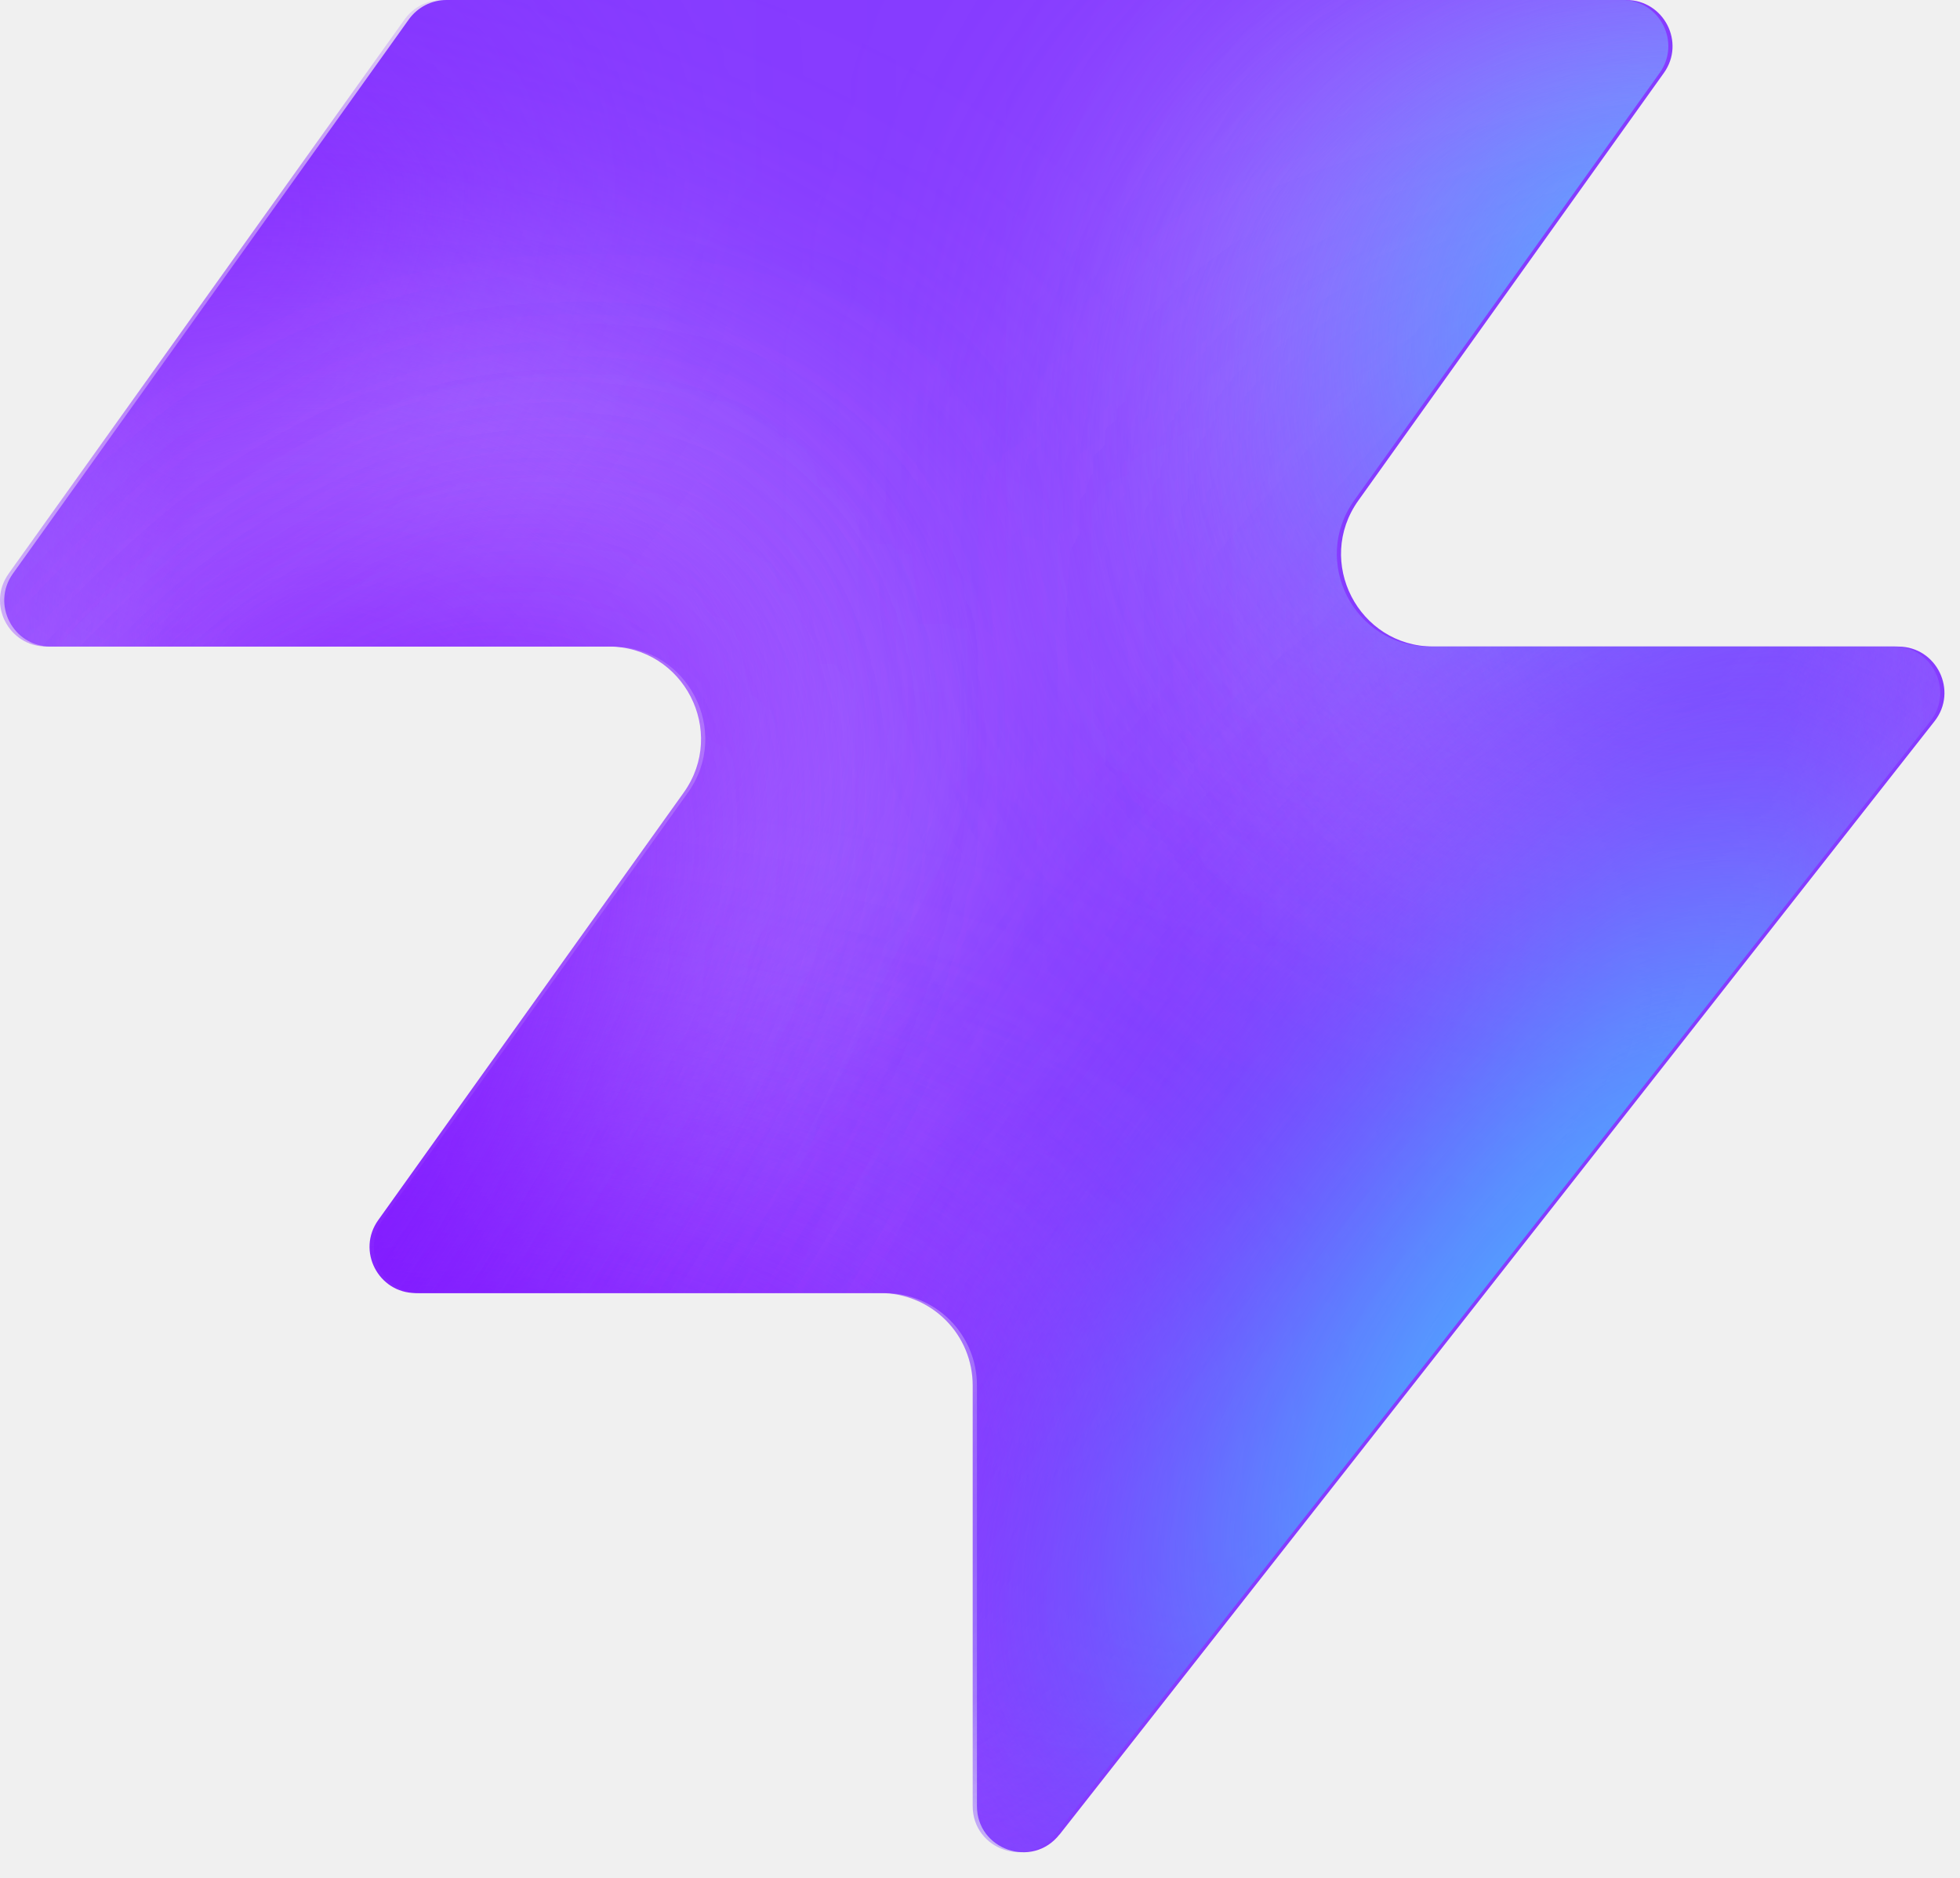
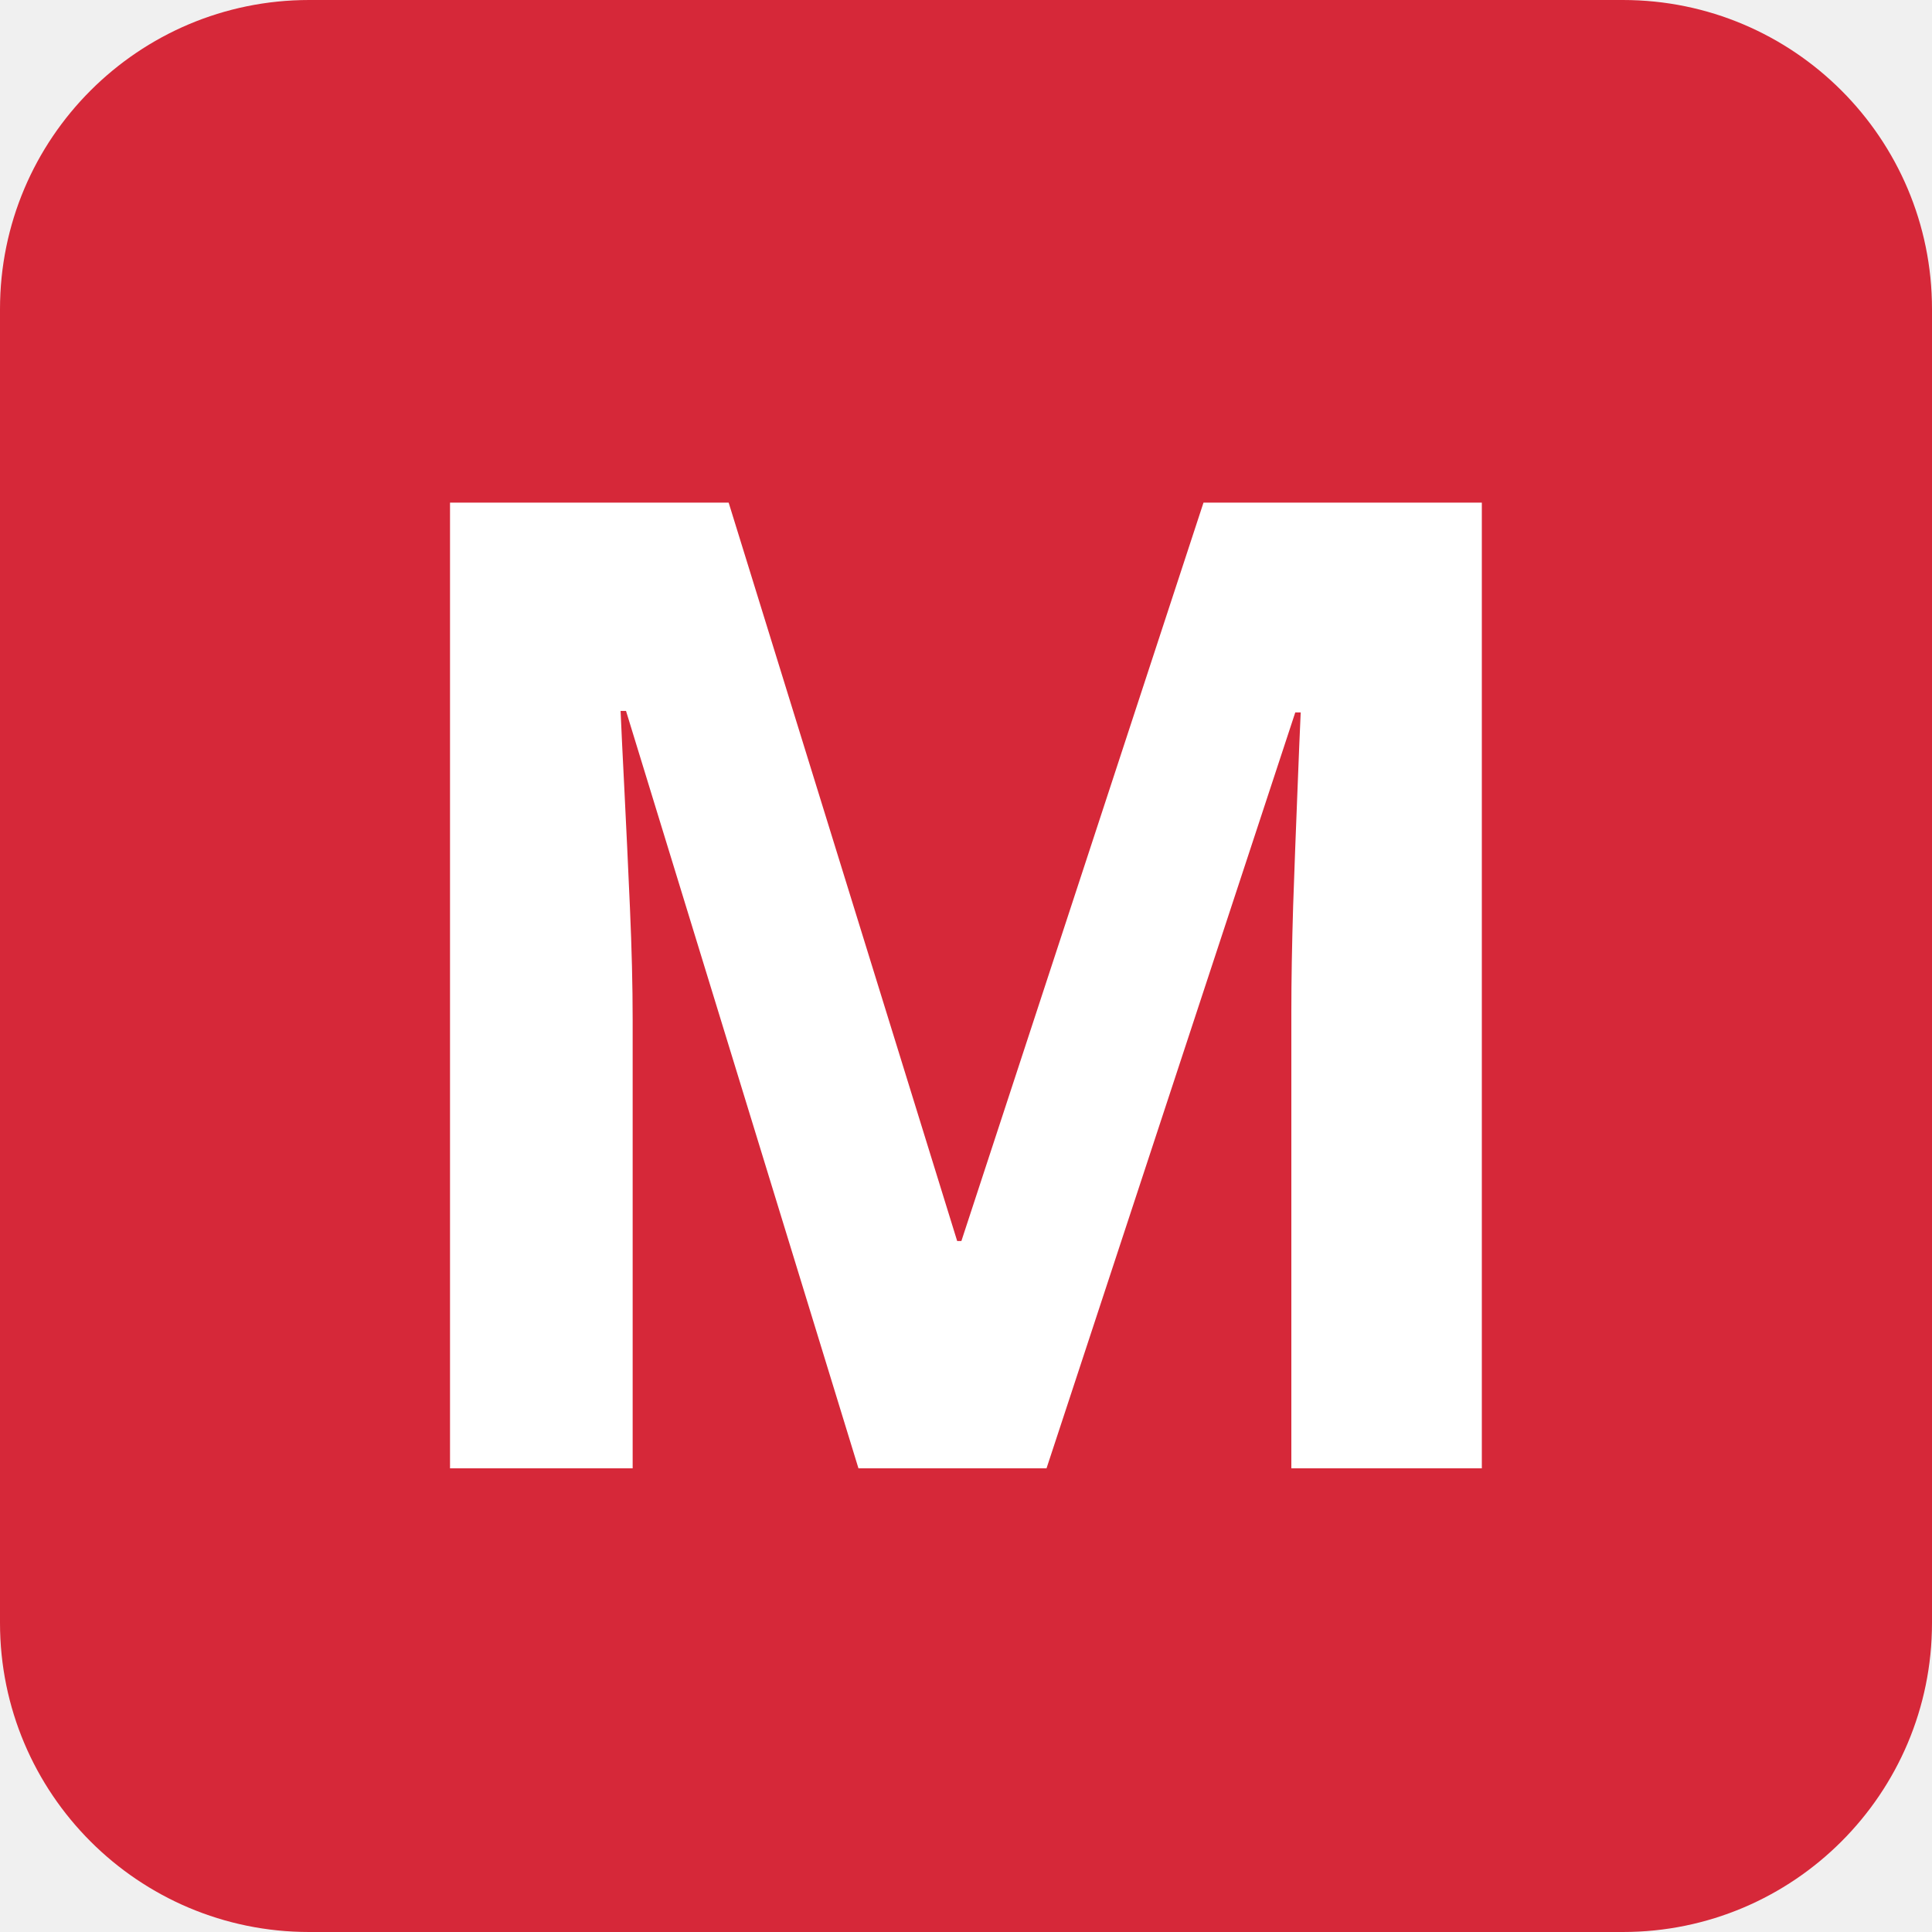
- <svg xmlns="http://www.w3.org/2000/svg" width="48" height="46" fill="none" viewBox="0 0 48 46">
-   <path fill="#863bff" d="M25.946 44.938c-.664.845-2.021.375-2.021-.698V33.937a2.26 2.26 0 0 0-2.262-2.262H10.287c-.92 0-1.456-1.04-.92-1.788l7.48-10.471c1.07-1.497 0-3.578-1.842-3.578H1.237c-.92 0-1.456-1.04-.92-1.788L10.013.474c.214-.297.556-.474.92-.474h28.894c.92 0 1.456 1.04.92 1.788l-7.48 10.471c-1.07 1.498 0 3.579 1.842 3.579h11.377c.943 0 1.473 1.088.89 1.83L25.947 44.94z" style="fill:#863bff;fill:color(display-p3 .525 .23 1);fill-opacity:1" />
-   <mask id="a" width="48" height="46" x="0" y="0" maskUnits="userSpaceOnUse" style="mask-type:alpha">
-     <path fill="#000" d="M25.842 44.938c-.664.844-2.021.375-2.021-.698V33.937a2.26 2.26 0 0 0-2.262-2.262H10.183c-.92 0-1.456-1.04-.92-1.788l7.48-10.471c1.07-1.498 0-3.579-1.842-3.579H1.133c-.92 0-1.456-1.04-.92-1.787L9.91.473c.214-.297.556-.474.92-.474h28.894c.92 0 1.456 1.04.92 1.788l-7.48 10.471c-1.07 1.498 0 3.578 1.842 3.578h11.377c.943 0 1.473 1.088.89 1.832L25.843 44.94z" style="fill:#000;fill-opacity:1" />
-   </mask>
-   <g mask="url(#a)">
-     <g filter="url(#b)">
-       <ellipse cx="5.508" cy="14.704" fill="#ede6ff" rx="5.508" ry="14.704" style="fill:#ede6ff;fill:color(display-p3 .927 .903 1);fill-opacity:1" transform="matrix(.00324 1 1 -.00324 -4.47 31.516)" />
-     </g>
-     <g filter="url(#c)">
-       <ellipse cx="10.399" cy="29.851" fill="#ede6ff" rx="10.399" ry="29.851" style="fill:#ede6ff;fill:color(display-p3 .927 .903 1);fill-opacity:1" transform="matrix(.00324 1 1 -.00324 -39.328 7.883)" />
-     </g>
-     <g filter="url(#d)">
-       <ellipse cx="5.508" cy="30.487" fill="#7e14ff" rx="5.508" ry="30.487" style="fill:#7e14ff;fill:color(display-p3 .492 .077 1);fill-opacity:1" transform="rotate(89.814 -25.913 -14.639)scale(1 -1)" />
-     </g>
-     <g filter="url(#e)">
-       <ellipse cx="5.508" cy="30.599" fill="#7e14ff" rx="5.508" ry="30.599" style="fill:#7e14ff;fill:color(display-p3 .492 .077 1);fill-opacity:1" transform="rotate(89.814 -32.644 -3.334)scale(1 -1)" />
-     </g>
-     <g filter="url(#f)">
-       <ellipse cx="5.508" cy="30.599" fill="#7e14ff" rx="5.508" ry="30.599" style="fill:#7e14ff;fill:color(display-p3 .492 .077 1);fill-opacity:1" transform="matrix(.00324 1 1 -.00324 -34.34 30.47)" />
-     </g>
-     <g filter="url(#g)">
-       <ellipse cx="14.072" cy="22.078" fill="#ede6ff" rx="14.072" ry="22.078" style="fill:#ede6ff;fill:color(display-p3 .927 .903 1);fill-opacity:1" transform="rotate(93.35 24.506 48.493)scale(-1 1)" />
-     </g>
-     <g filter="url(#h)">
-       <ellipse cx="3.47" cy="21.501" fill="#7e14ff" rx="3.47" ry="21.501" style="fill:#7e14ff;fill:color(display-p3 .492 .077 1);fill-opacity:1" transform="rotate(89.009 28.708 47.59)scale(-1 1)" />
-     </g>
-     <g filter="url(#i)">
-       <ellipse cx="3.47" cy="21.501" fill="#7e14ff" rx="3.47" ry="21.501" style="fill:#7e14ff;fill:color(display-p3 .492 .077 1);fill-opacity:1" transform="rotate(89.009 28.708 47.59)scale(-1 1)" />
-     </g>
-     <g filter="url(#j)">
-       <ellipse cx=".387" cy="8.972" fill="#7e14ff" rx="4.407" ry="29.108" style="fill:#7e14ff;fill:color(display-p3 .492 .077 1);fill-opacity:1" transform="rotate(39.51 .387 8.972)" />
-     </g>
-     <g filter="url(#k)">
-       <ellipse cx="47.523" cy="-6.092" fill="#7e14ff" rx="4.407" ry="29.108" style="fill:#7e14ff;fill:color(display-p3 .492 .077 1);fill-opacity:1" transform="rotate(37.892 47.523 -6.092)" />
-     </g>
-     <g filter="url(#l)">
-       <ellipse cx="41.412" cy="6.333" fill="#47bfff" rx="5.971" ry="9.665" style="fill:#47bfff;fill:color(display-p3 .28 .748 1);fill-opacity:1" transform="rotate(37.892 41.412 6.333)" />
-     </g>
-     <g filter="url(#m)">
-       <ellipse cx="-1.879" cy="38.332" fill="#7e14ff" rx="4.407" ry="29.108" style="fill:#7e14ff;fill:color(display-p3 .492 .077 1);fill-opacity:1" transform="rotate(37.892 -1.88 38.332)" />
-     </g>
-     <g filter="url(#n)">
-       <ellipse cx="-1.879" cy="38.332" fill="#7e14ff" rx="4.407" ry="29.108" style="fill:#7e14ff;fill:color(display-p3 .492 .077 1);fill-opacity:1" transform="rotate(37.892 -1.88 38.332)" />
-     </g>
-     <g filter="url(#o)">
-       <ellipse cx="35.651" cy="29.907" fill="#7e14ff" rx="4.407" ry="29.108" style="fill:#7e14ff;fill:color(display-p3 .492 .077 1);fill-opacity:1" transform="rotate(37.892 35.651 29.907)" />
-     </g>
-     <g filter="url(#p)">
-       <ellipse cx="38.418" cy="32.4" fill="#47bfff" rx="5.971" ry="15.297" style="fill:#47bfff;fill:color(display-p3 .28 .748 1);fill-opacity:1" transform="rotate(37.892 38.418 32.4)" />
-     </g>
-   </g>
-   <defs>
-     <filter id="b" width="60.045" height="41.654" x="-19.77" y="16.149" color-interpolation-filters="sRGB" filterUnits="userSpaceOnUse">
-       <feFlood flood-opacity="0" result="BackgroundImageFix" />
-       <feBlend in="SourceGraphic" in2="BackgroundImageFix" result="shape" />
-       <feGaussianBlur result="effect1_foregroundBlur_2002_17158" stdDeviation="7.659" />
-     </filter>
-     <filter id="c" width="90.34" height="51.437" x="-54.613" y="-7.533" color-interpolation-filters="sRGB" filterUnits="userSpaceOnUse">
-       <feFlood flood-opacity="0" result="BackgroundImageFix" />
-       <feBlend in="SourceGraphic" in2="BackgroundImageFix" result="shape" />
-       <feGaussianBlur result="effect1_foregroundBlur_2002_17158" stdDeviation="7.659" />
-     </filter>
-     <filter id="d" width="79.355" height="29.4" x="-49.64" y="2.03" color-interpolation-filters="sRGB" filterUnits="userSpaceOnUse">
-       <feFlood flood-opacity="0" result="BackgroundImageFix" />
-       <feBlend in="SourceGraphic" in2="BackgroundImageFix" result="shape" />
-       <feGaussianBlur result="effect1_foregroundBlur_2002_17158" stdDeviation="4.596" />
-     </filter>
-     <filter id="e" width="79.579" height="29.4" x="-45.045" y="20.029" color-interpolation-filters="sRGB" filterUnits="userSpaceOnUse">
-       <feFlood flood-opacity="0" result="BackgroundImageFix" />
-       <feBlend in="SourceGraphic" in2="BackgroundImageFix" result="shape" />
-       <feGaussianBlur result="effect1_foregroundBlur_2002_17158" stdDeviation="4.596" />
-     </filter>
-     <filter id="f" width="79.579" height="29.4" x="-43.513" y="21.178" color-interpolation-filters="sRGB" filterUnits="userSpaceOnUse">
-       <feFlood flood-opacity="0" result="BackgroundImageFix" />
-       <feBlend in="SourceGraphic" in2="BackgroundImageFix" result="shape" />
-       <feGaussianBlur result="effect1_foregroundBlur_2002_17158" stdDeviation="4.596" />
-     </filter>
-     <filter id="g" width="74.749" height="58.852" x="15.756" y="-17.901" color-interpolation-filters="sRGB" filterUnits="userSpaceOnUse">
-       <feFlood flood-opacity="0" result="BackgroundImageFix" />
-       <feBlend in="SourceGraphic" in2="BackgroundImageFix" result="shape" />
-       <feGaussianBlur result="effect1_foregroundBlur_2002_17158" stdDeviation="7.659" />
-     </filter>
-     <filter id="h" width="61.377" height="25.362" x="23.548" y="2.284" color-interpolation-filters="sRGB" filterUnits="userSpaceOnUse">
-       <feFlood flood-opacity="0" result="BackgroundImageFix" />
-       <feBlend in="SourceGraphic" in2="BackgroundImageFix" result="shape" />
-       <feGaussianBlur result="effect1_foregroundBlur_2002_17158" stdDeviation="4.596" />
-     </filter>
-     <filter id="i" width="61.377" height="25.362" x="23.548" y="2.284" color-interpolation-filters="sRGB" filterUnits="userSpaceOnUse">
-       <feFlood flood-opacity="0" result="BackgroundImageFix" />
-       <feBlend in="SourceGraphic" in2="BackgroundImageFix" result="shape" />
-       <feGaussianBlur result="effect1_foregroundBlur_2002_17158" stdDeviation="4.596" />
-     </filter>
-     <filter id="j" width="56.045" height="63.649" x="-27.636" y="-22.853" color-interpolation-filters="sRGB" filterUnits="userSpaceOnUse">
-       <feFlood flood-opacity="0" result="BackgroundImageFix" />
-       <feBlend in="SourceGraphic" in2="BackgroundImageFix" result="shape" />
-       <feGaussianBlur result="effect1_foregroundBlur_2002_17158" stdDeviation="4.596" />
-     </filter>
-     <filter id="k" width="54.814" height="64.646" x="20.116" y="-38.415" color-interpolation-filters="sRGB" filterUnits="userSpaceOnUse">
-       <feFlood flood-opacity="0" result="BackgroundImageFix" />
-       <feBlend in="SourceGraphic" in2="BackgroundImageFix" result="shape" />
-       <feGaussianBlur result="effect1_foregroundBlur_2002_17158" stdDeviation="4.596" />
-     </filter>
-     <filter id="l" width="33.541" height="35.313" x="24.641" y="-11.323" color-interpolation-filters="sRGB" filterUnits="userSpaceOnUse">
-       <feFlood flood-opacity="0" result="BackgroundImageFix" />
-       <feBlend in="SourceGraphic" in2="BackgroundImageFix" result="shape" />
-       <feGaussianBlur result="effect1_foregroundBlur_2002_17158" stdDeviation="4.596" />
-     </filter>
-     <filter id="m" width="54.814" height="64.646" x="-29.286" y="6.009" color-interpolation-filters="sRGB" filterUnits="userSpaceOnUse">
-       <feFlood flood-opacity="0" result="BackgroundImageFix" />
-       <feBlend in="SourceGraphic" in2="BackgroundImageFix" result="shape" />
-       <feGaussianBlur result="effect1_foregroundBlur_2002_17158" stdDeviation="4.596" />
-     </filter>
-     <filter id="n" width="54.814" height="64.646" x="-29.286" y="6.009" color-interpolation-filters="sRGB" filterUnits="userSpaceOnUse">
-       <feFlood flood-opacity="0" result="BackgroundImageFix" />
-       <feBlend in="SourceGraphic" in2="BackgroundImageFix" result="shape" />
-       <feGaussianBlur result="effect1_foregroundBlur_2002_17158" stdDeviation="4.596" />
-     </filter>
-     <filter id="o" width="54.814" height="64.646" x="8.244" y="-2.416" color-interpolation-filters="sRGB" filterUnits="userSpaceOnUse">
-       <feFlood flood-opacity="0" result="BackgroundImageFix" />
-       <feBlend in="SourceGraphic" in2="BackgroundImageFix" result="shape" />
-       <feGaussianBlur result="effect1_foregroundBlur_2002_17158" stdDeviation="4.596" />
-     </filter>
-     <filter id="p" width="39.409" height="43.623" x="18.713" y="10.588" color-interpolation-filters="sRGB" filterUnits="userSpaceOnUse">
-       <feFlood flood-opacity="0" result="BackgroundImageFix" />
-       <feBlend in="SourceGraphic" in2="BackgroundImageFix" result="shape" />
-       <feGaussianBlur result="effect1_foregroundBlur_2002_17158" stdDeviation="4.596" />
-     </filter>
-   </defs>
+ <svg xmlns="http://www.w3.org/2000/svg" viewBox="0 0 100 100">
+   <rect width="100" height="100" rx="16" fill="#D62839" />
+   <text x="50" y="76" font-family="system-ui, sans-serif" font-weight="900" font-size="70" fill="#ffffff" text-anchor="middle" letter-spacing="-2">M</text>
</svg>
